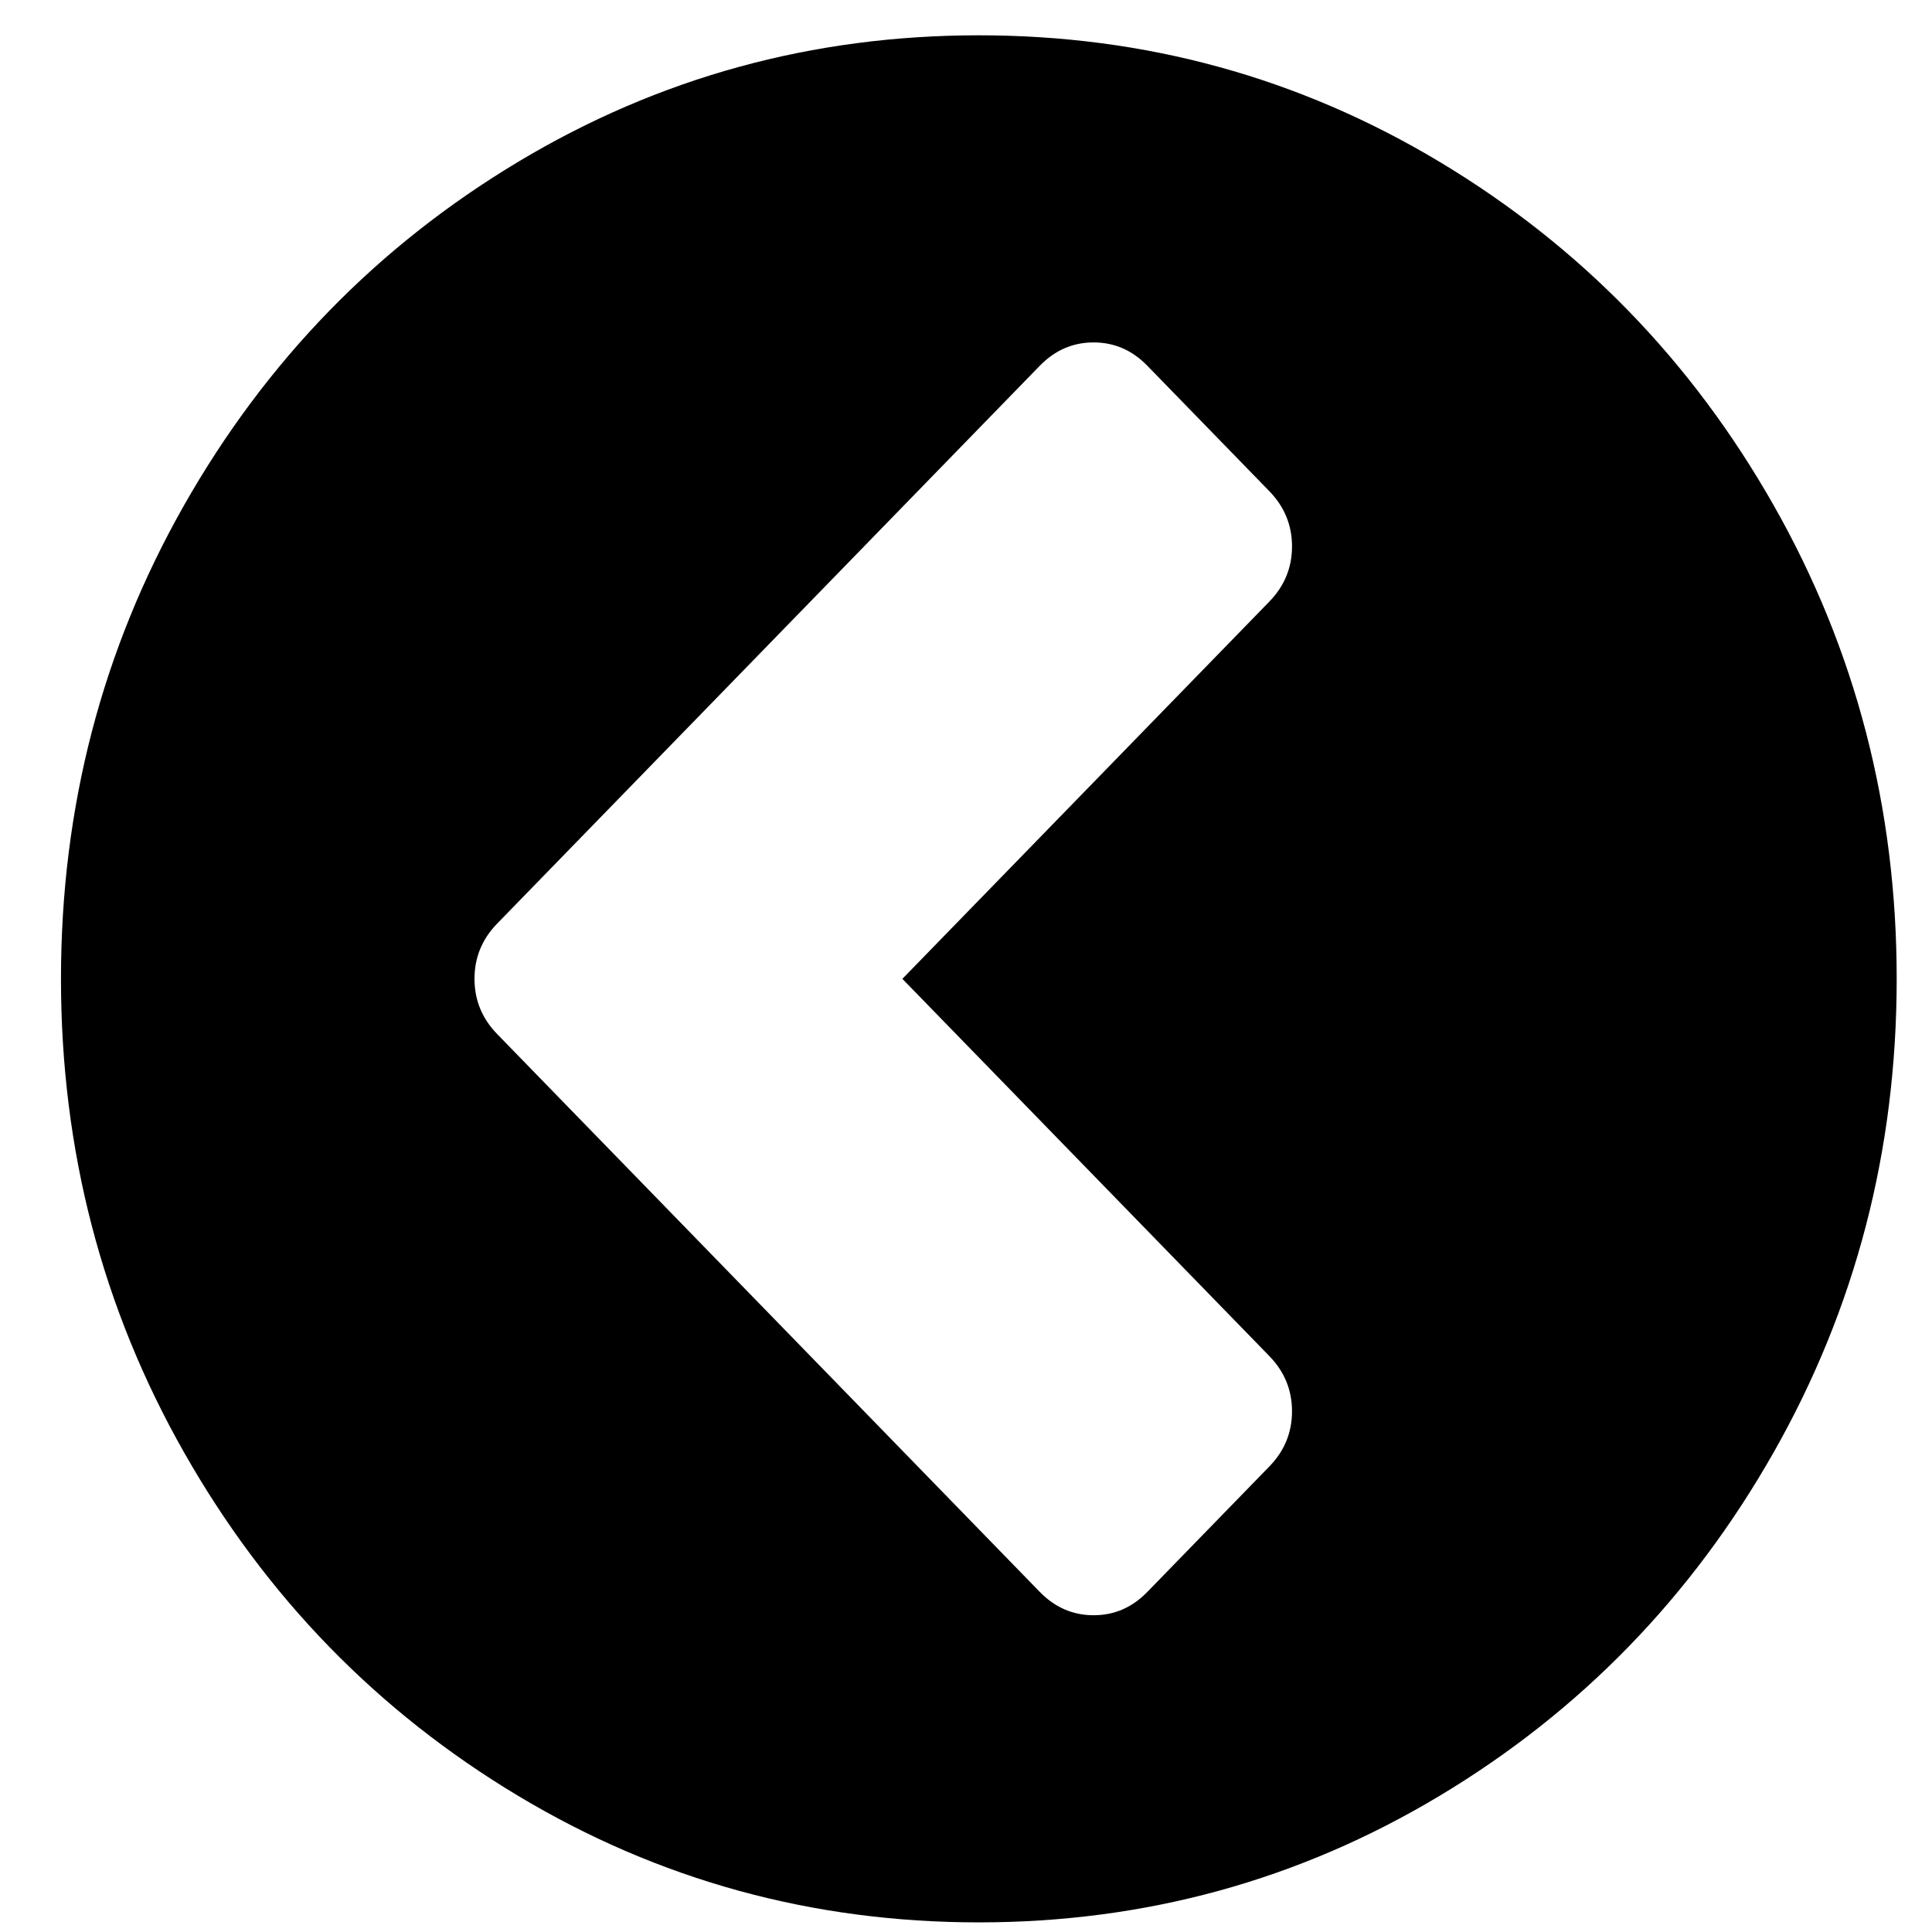
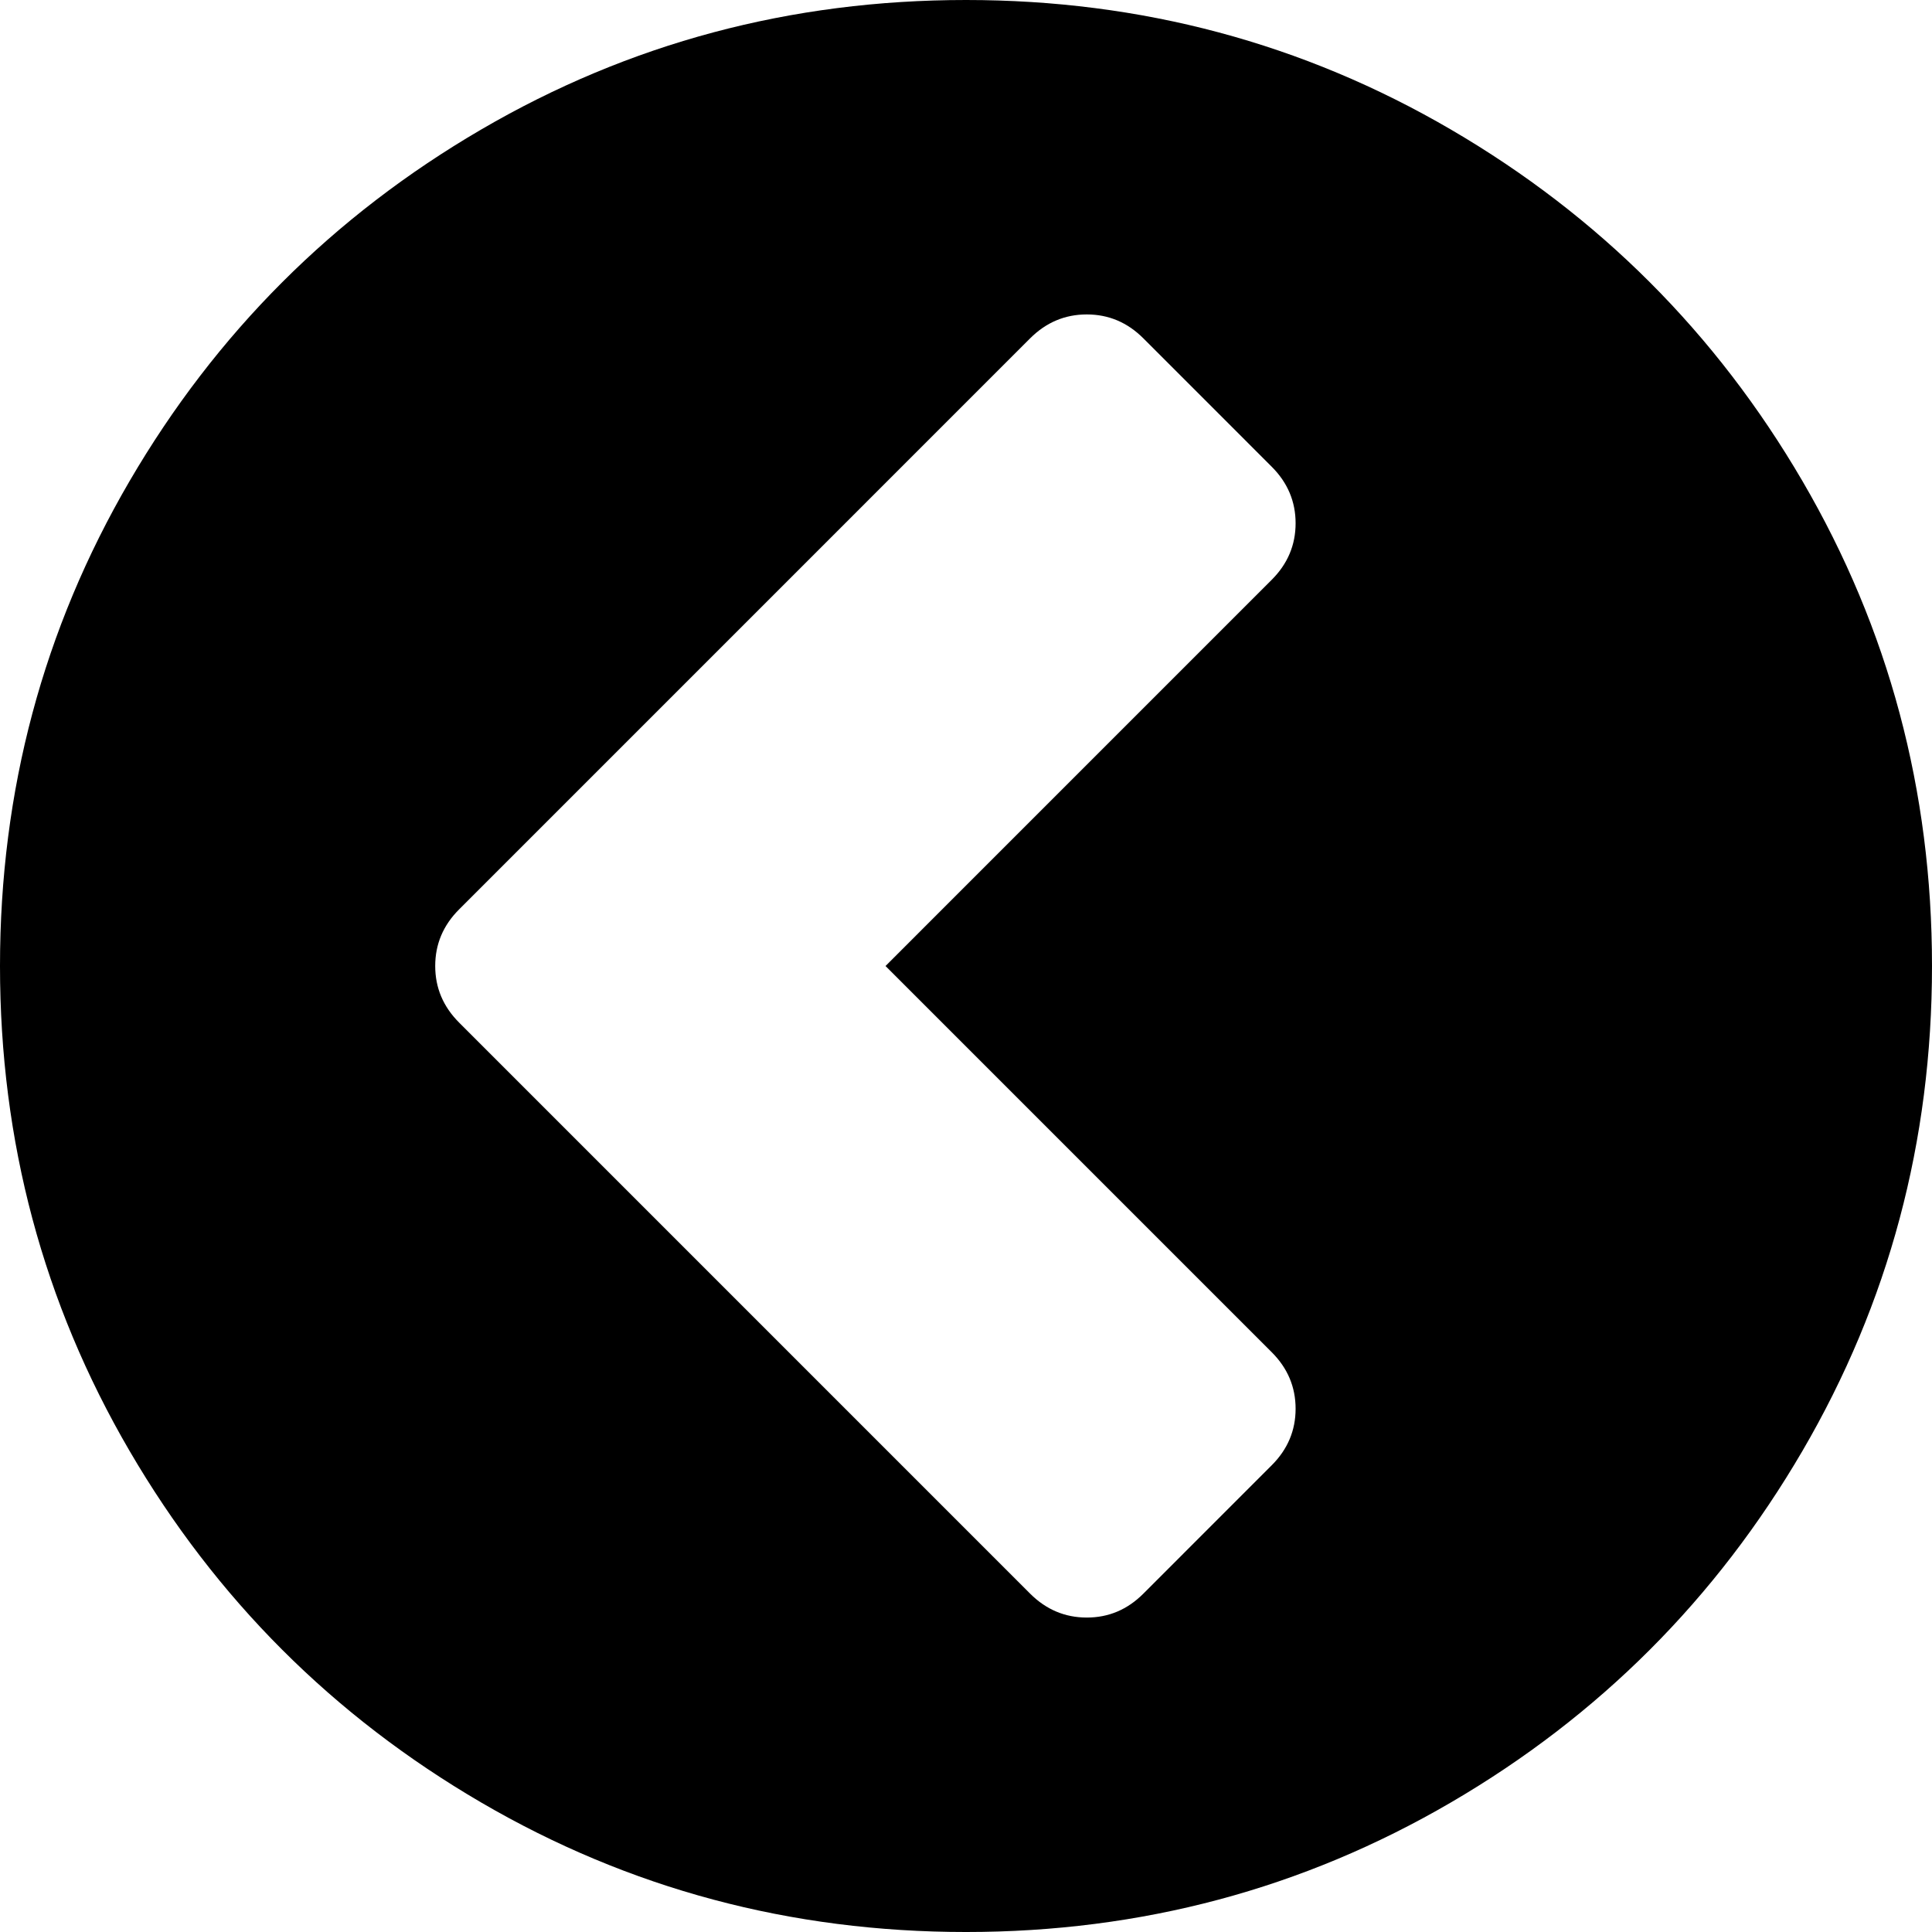
<svg xmlns="http://www.w3.org/2000/svg" version="1.1" id="Capa_1" x="0px" y="0px" width="438.533px" height="438.533px" viewBox="0 0 438.533 438.533" style="enable-background:new 0 0 438.533 438.533;" xml:space="preserve">
-   <defs id="defs98" />
-   <g id="g93" transform="matrix(0.950166,0,0,0.9767442,13.84074,8.013061)">
-     <path d="M 409.133,109.203 C 389.525,75.611 362.928,49.014 329.335,29.407 295.736,9.801 259.058,0 219.273,0 179.492,0 142.803,9.801 109.21,29.407 75.615,49.011 49.018,75.608 29.41,109.203 9.801,142.8 0,179.489 0,219.267 c 0,39.78 9.804,76.463 29.407,110.062 19.607,33.592 46.204,60.189 79.799,79.798 33.597,19.605 70.283,29.407 110.063,29.407 39.78,0 76.47,-9.802 110.065,-29.407 33.593,-19.602 60.189,-46.206 79.795,-79.798 19.603,-33.596 29.403,-70.284 29.403,-110.062 0.001,-39.782 -9.8,-76.472 -29.399,-110.064 z m -120.487,197.71 c 3.621,3.614 5.435,7.901 5.435,12.847 0,4.948 -1.813,9.236 -5.435,12.847 l -29.126,29.13 c -3.61,3.617 -7.891,5.428 -12.84,5.421 -4.951,0 -9.232,-1.811 -12.854,-5.421 L 104.21,232.111 c -3.617,-3.62 -5.424,-7.898 -5.424,-12.848 0,-4.949 1.807,-9.233 5.424,-12.847 L 233.826,76.795 c 3.621,-3.615 7.902,-5.424 12.854,-5.424 4.949,0 9.229,1.809 12.84,5.424 l 29.126,29.13 c 3.621,3.615 5.435,7.898 5.435,12.847 0,4.946 -1.813,9.233 -5.435,12.845 L 201,219.267 Z" id="path91" />
+   <g>
+     <path d="M 409.133,109.203 C 389.525,75.611 362.928,49.014 329.335,29.407 295.736,9.801 259.058,0 219.273,0 179.492,0 142.803,9.801 109.21,29.407 75.615,49.011 49.018,75.608 29.41,109.203 9.801,142.8 0,179.489 0,219.267 c 0,39.78 9.804,76.463 29.407,110.062 19.607,33.592 46.204,60.189 79.799,79.798 33.597,19.605 70.283,29.407 110.063,29.407 39.78,0 76.47,-9.802 110.065,-29.407 33.593,-19.602 60.189,-46.206 79.795,-79.798 19.603,-33.596 29.403,-70.284 29.403,-110.062 0.001,-39.782 -9.8,-76.472 -29.399,-110.064 z m -120.487,197.71 c 3.621,3.614 5.435,7.901 5.435,12.847 0,4.948 -1.813,9.236 -5.435,12.847 l -29.126,29.13 c -3.61,3.617 -7.891,5.428 -12.84,5.421 -4.951,0 -9.232,-1.811 -12.854,-5.421 L 104.21,232.111 c -3.617,-3.62 -5.424,-7.898 -5.424,-12.848 0,-4.949 1.807,-9.233 5.424,-12.847 L 233.826,76.795 c 3.621,-3.615 7.902,-5.424 12.854,-5.424 4.949,0 9.229,1.809 12.84,5.424 l 29.126,29.13 c 3.621,3.615 5.435,7.898 5.435,12.847 0,4.946 -1.813,9.233 -5.435,12.845 L 201,219.267 Z" />
  </g>
</svg>
